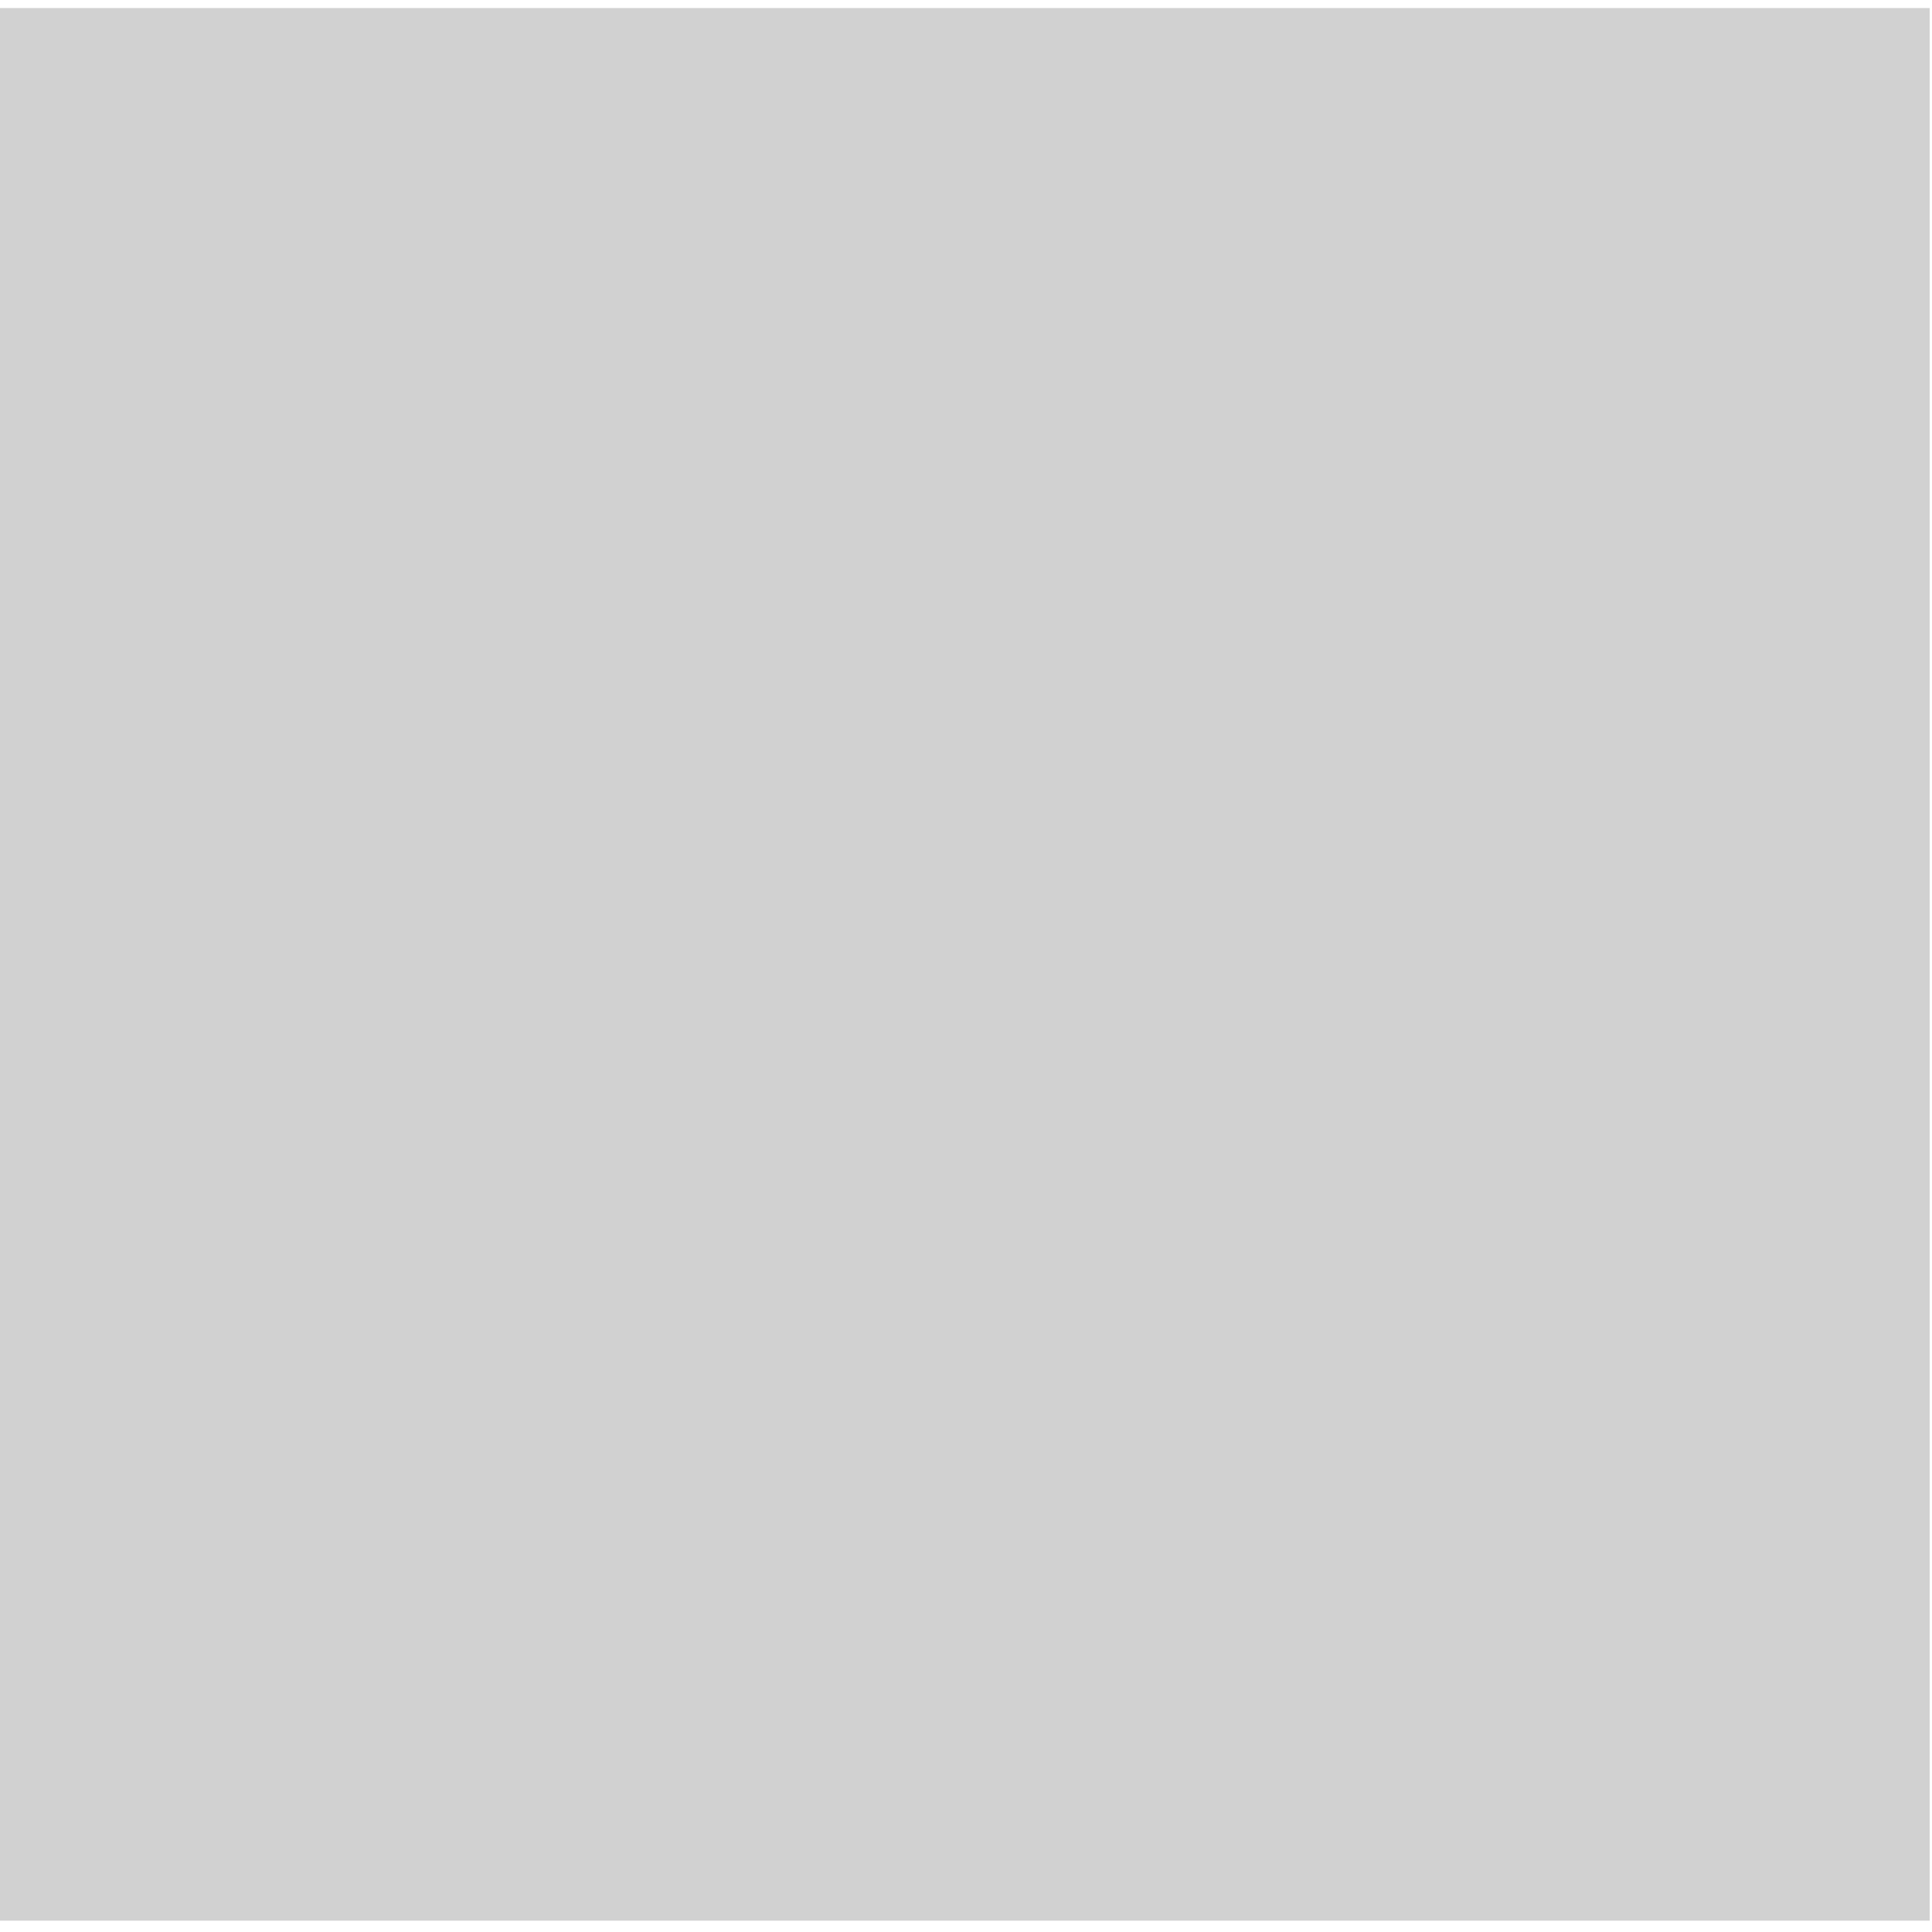
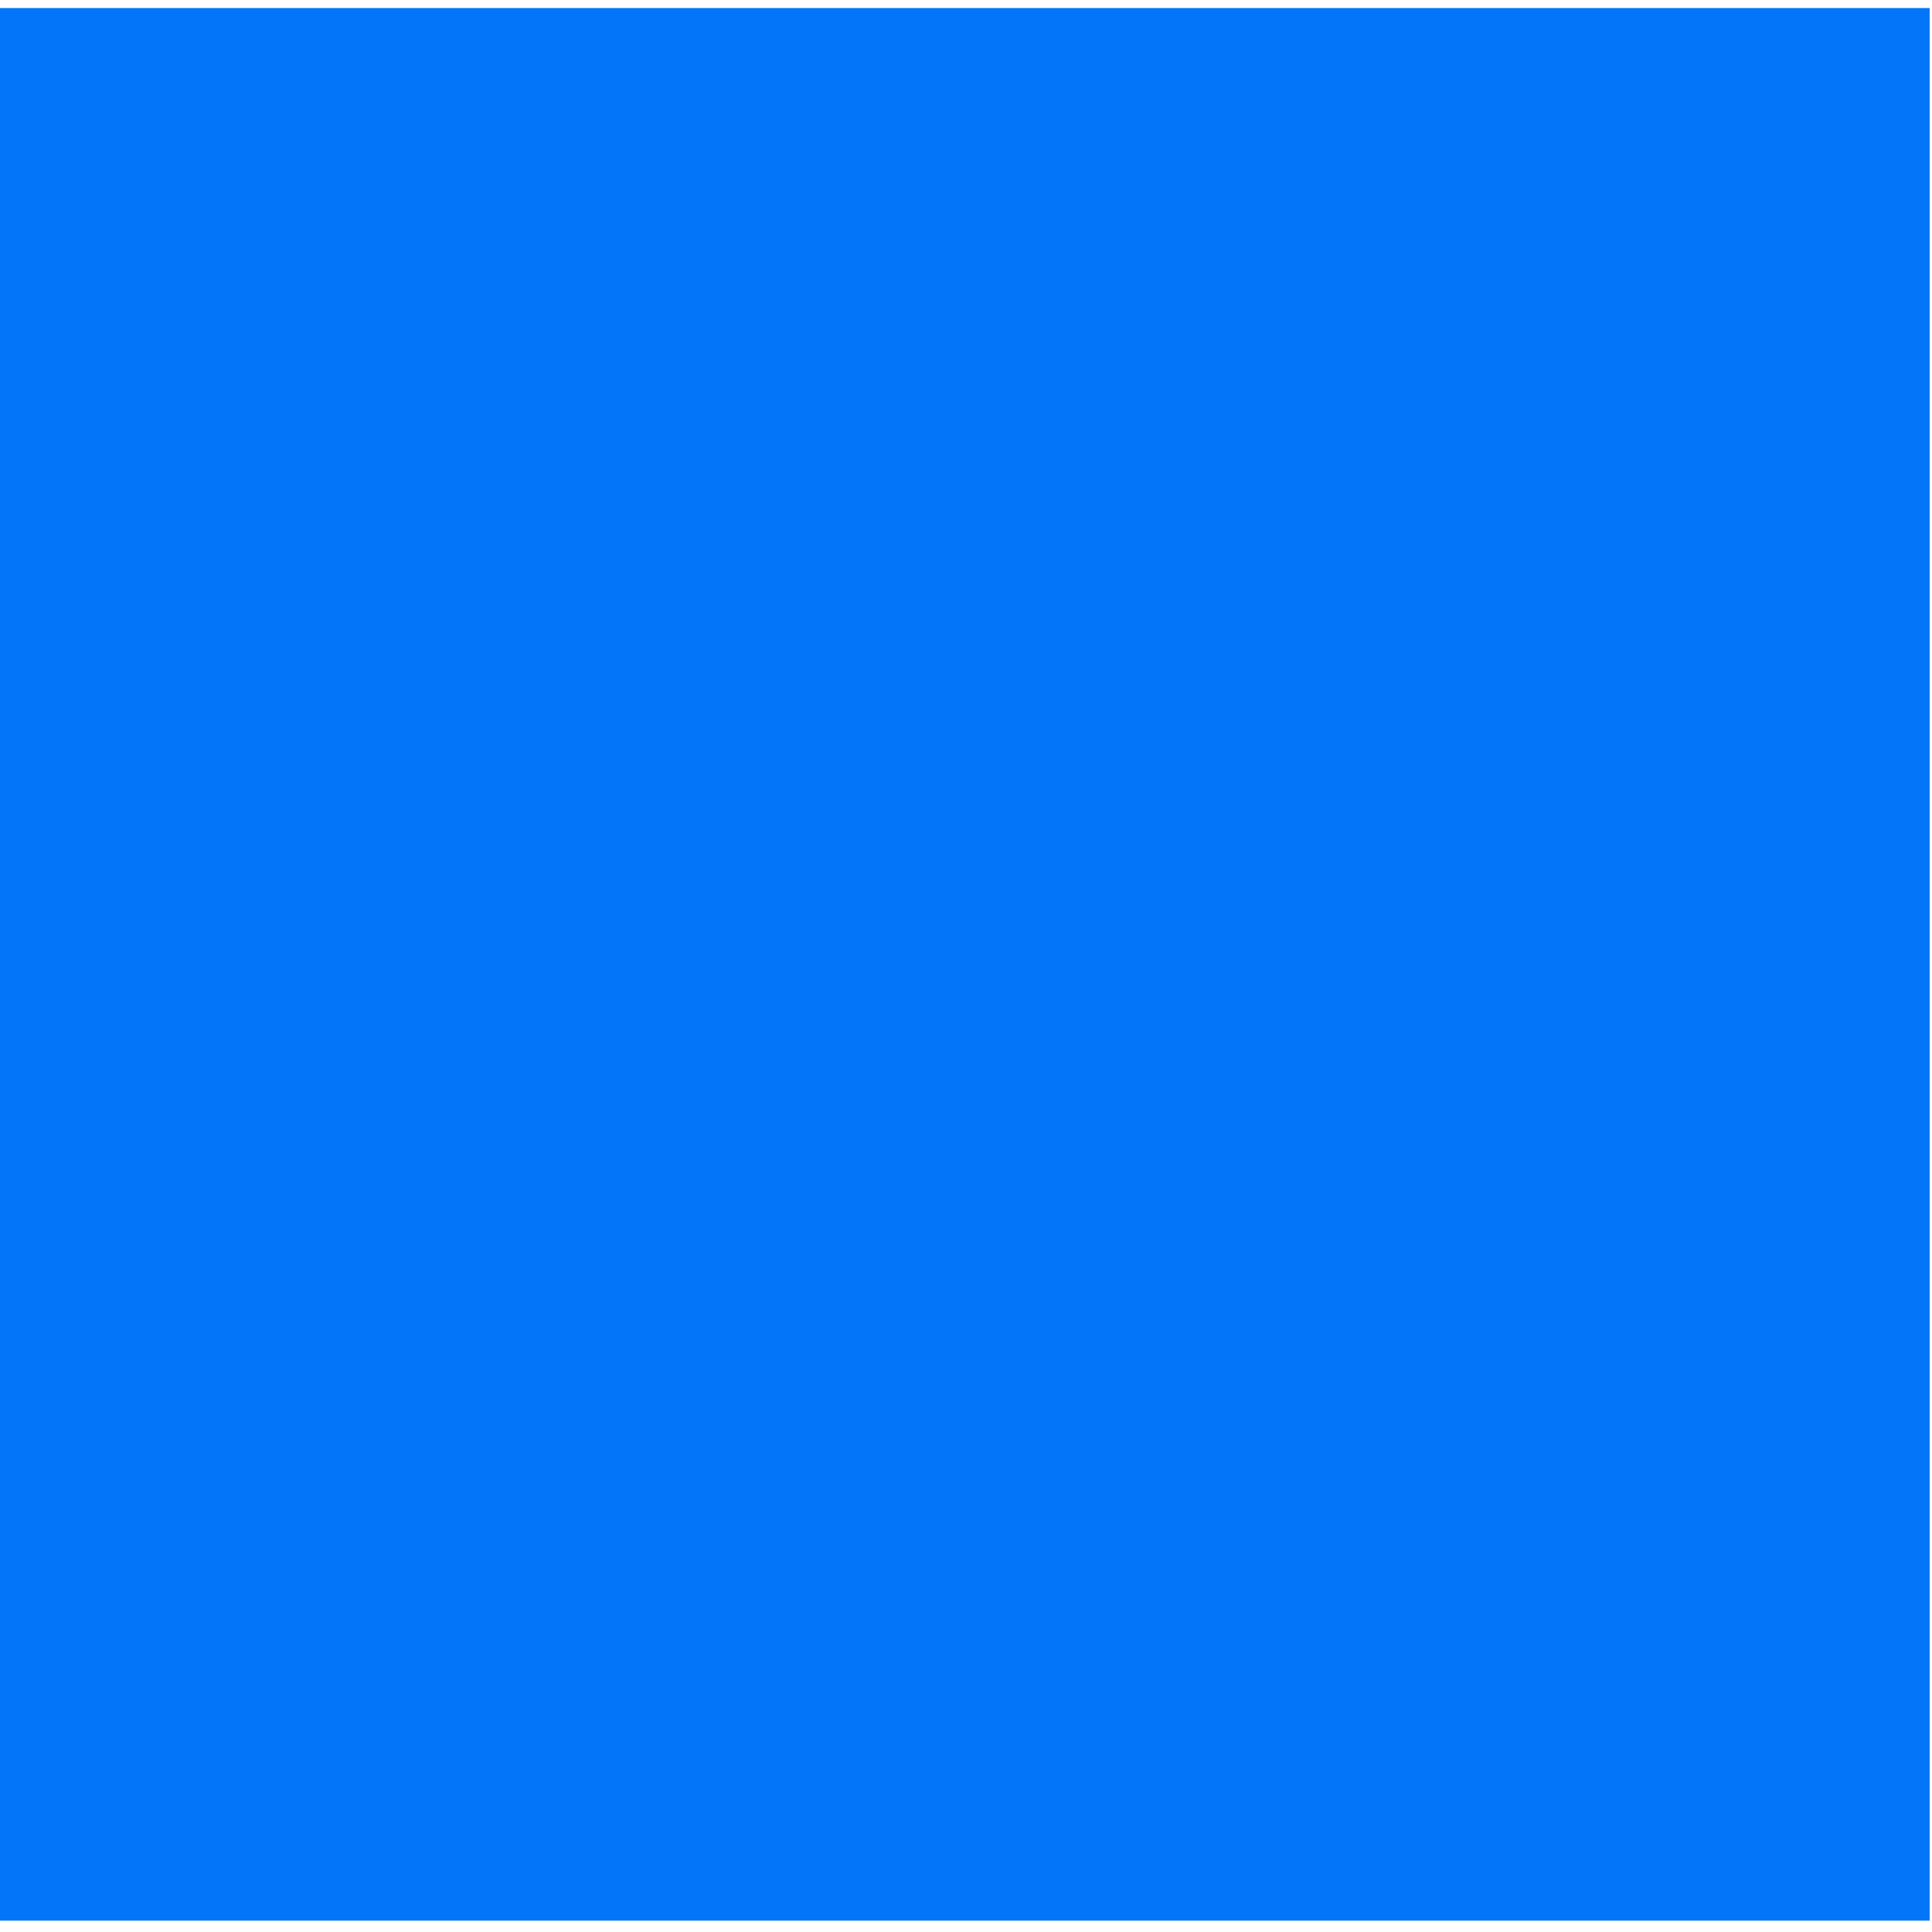
<svg xmlns="http://www.w3.org/2000/svg" xmlns:ns1="http://www.openswatchbook.org/uri/2009/osb" id="svg3036" version="1.1" width="24" height="24">
  <defs id="defs3040">
    <linearGradient id="linearGradient4680" ns1:paint="gradient">
      <stop style="stop-color:#000000;stop-opacity:1;" offset="0" id="stop4682" />
      <stop style="stop-color:#000000;stop-opacity:0;" offset="1" id="stop4684" />
    </linearGradient>
  </defs>
-   <rect style="fill:#3c3c3c;fill-opacity:0.235;stroke:none;stroke-opacity:1" id="rect4678" width="23.971" height="23.759" x="0" y="0.1" rx="0" ry="0" />
+   <rect style="fill:#0375f8;fill-opacity:1;stroke:none;stroke-opacity:1" id="rect4678" width="23.971" height="23.759" x="0" y="0.1" rx="0" ry="0" />
</svg>
